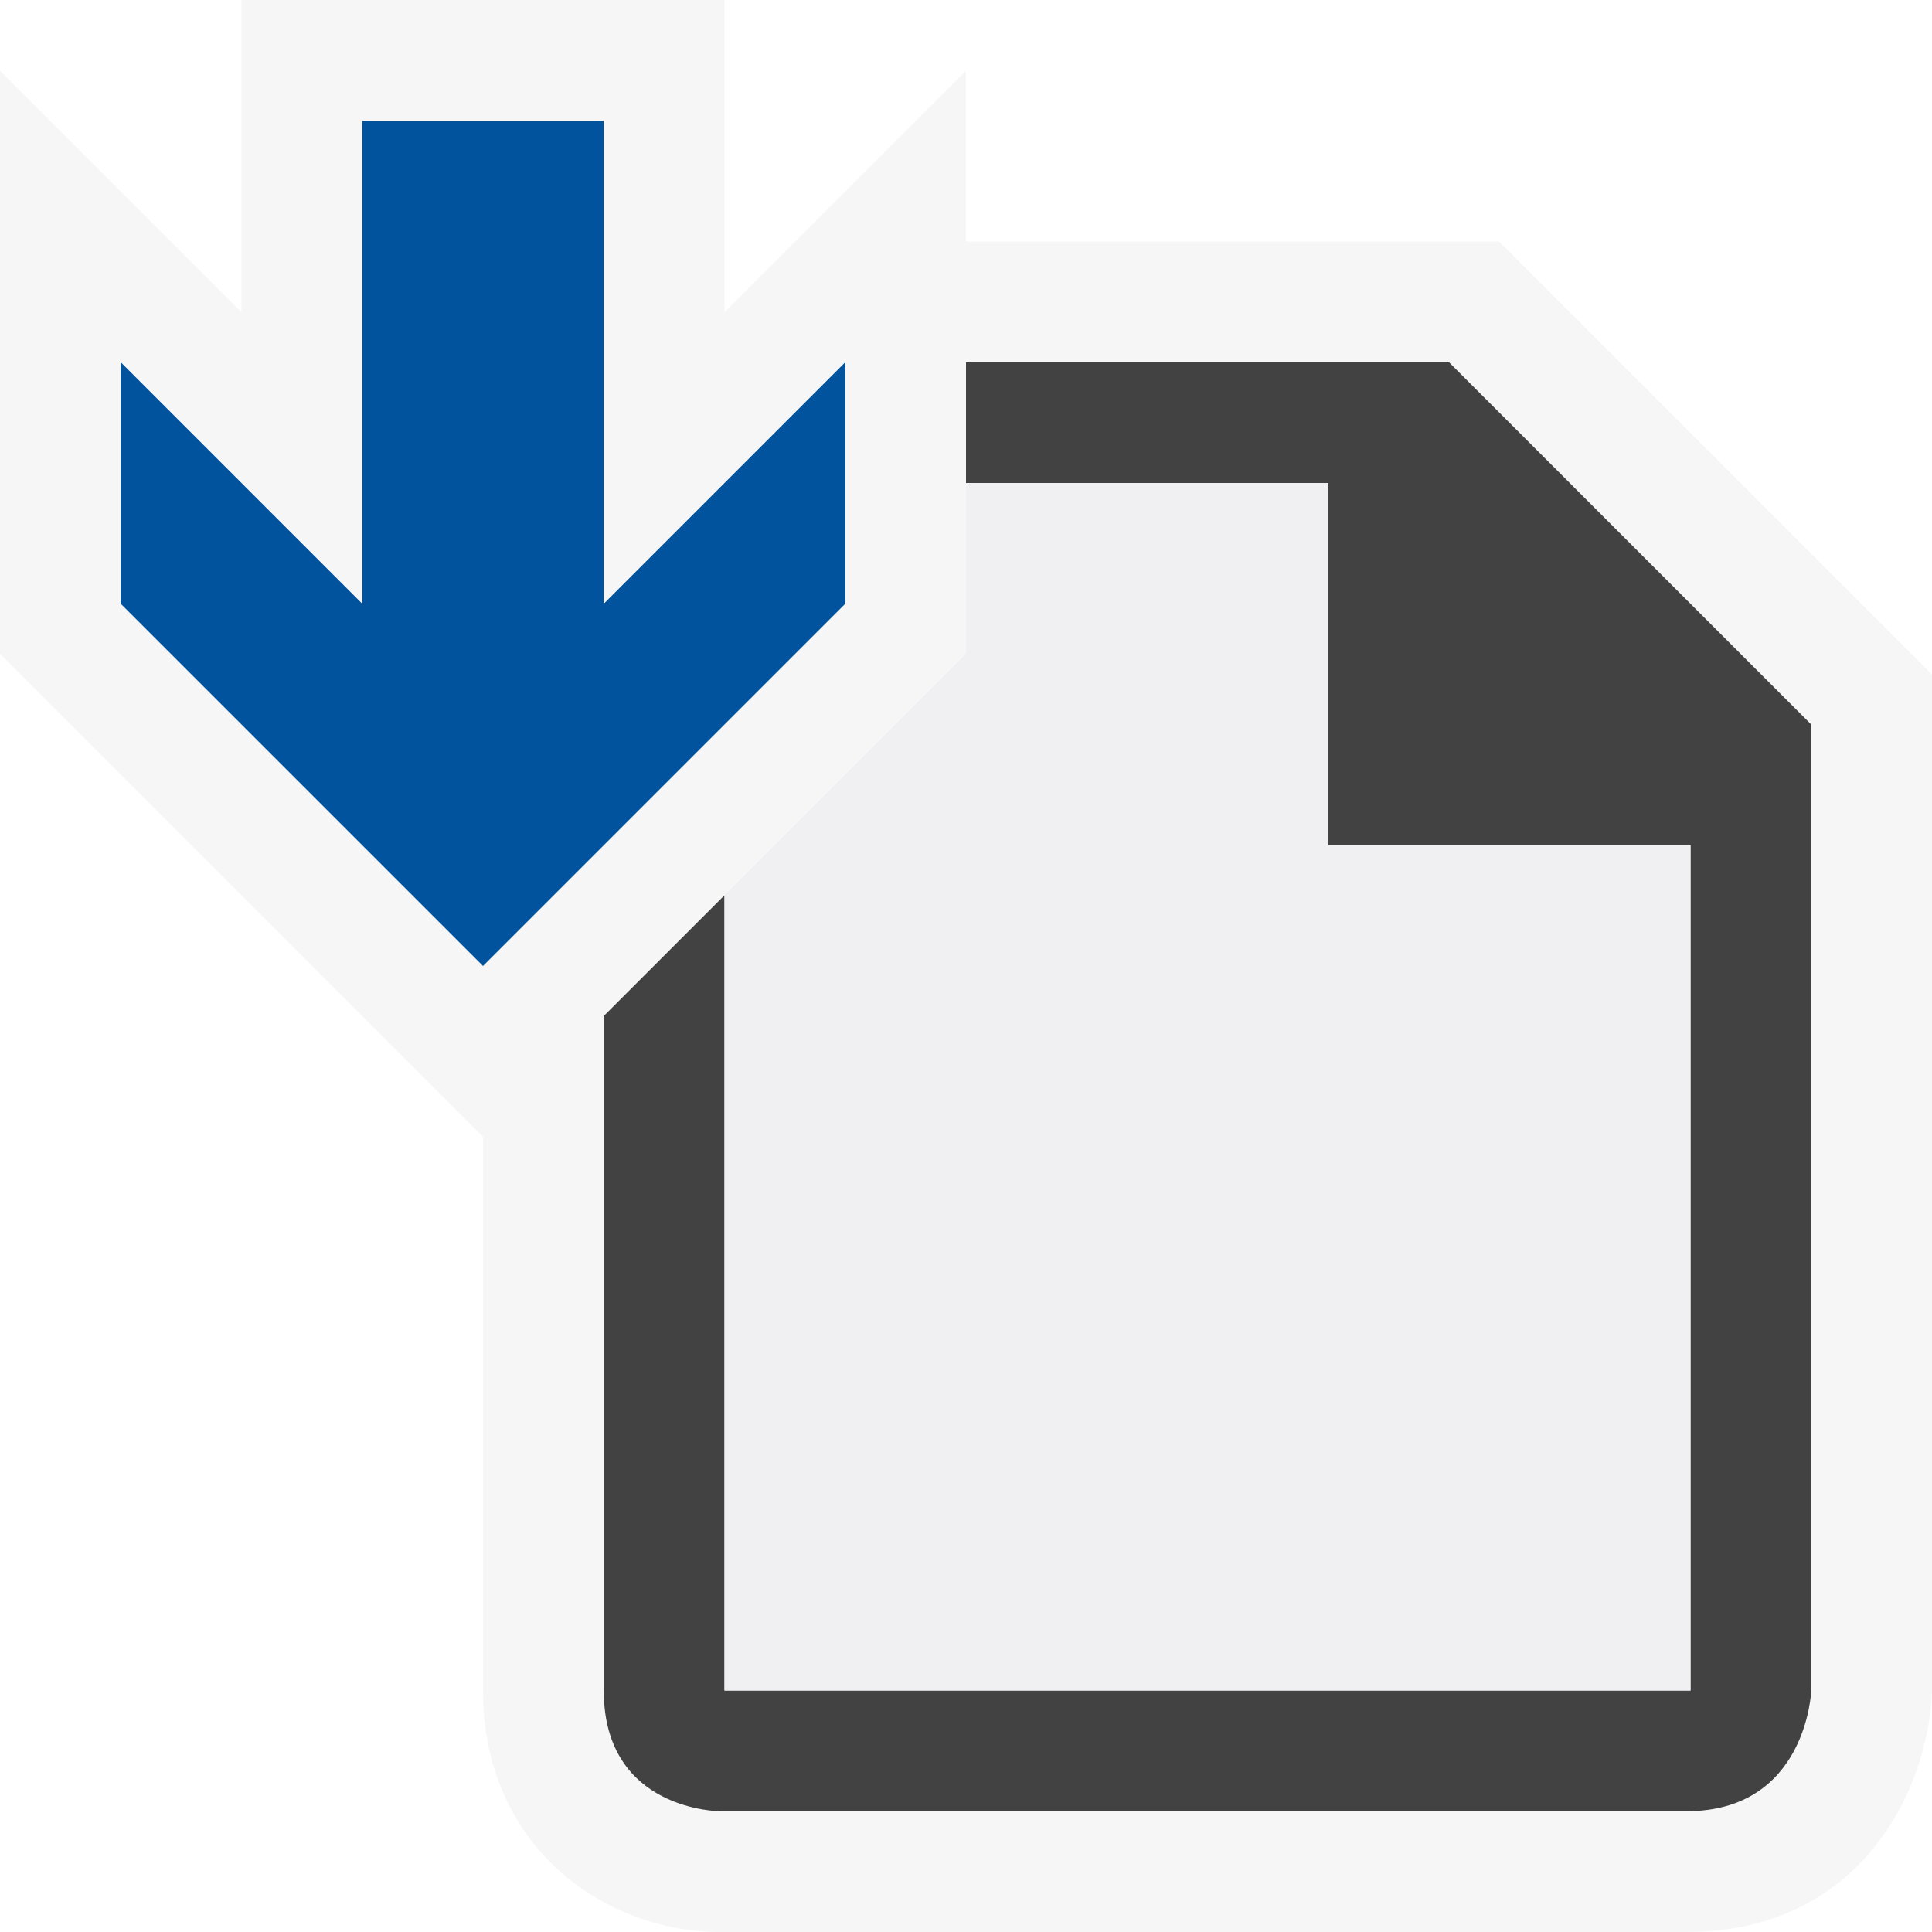
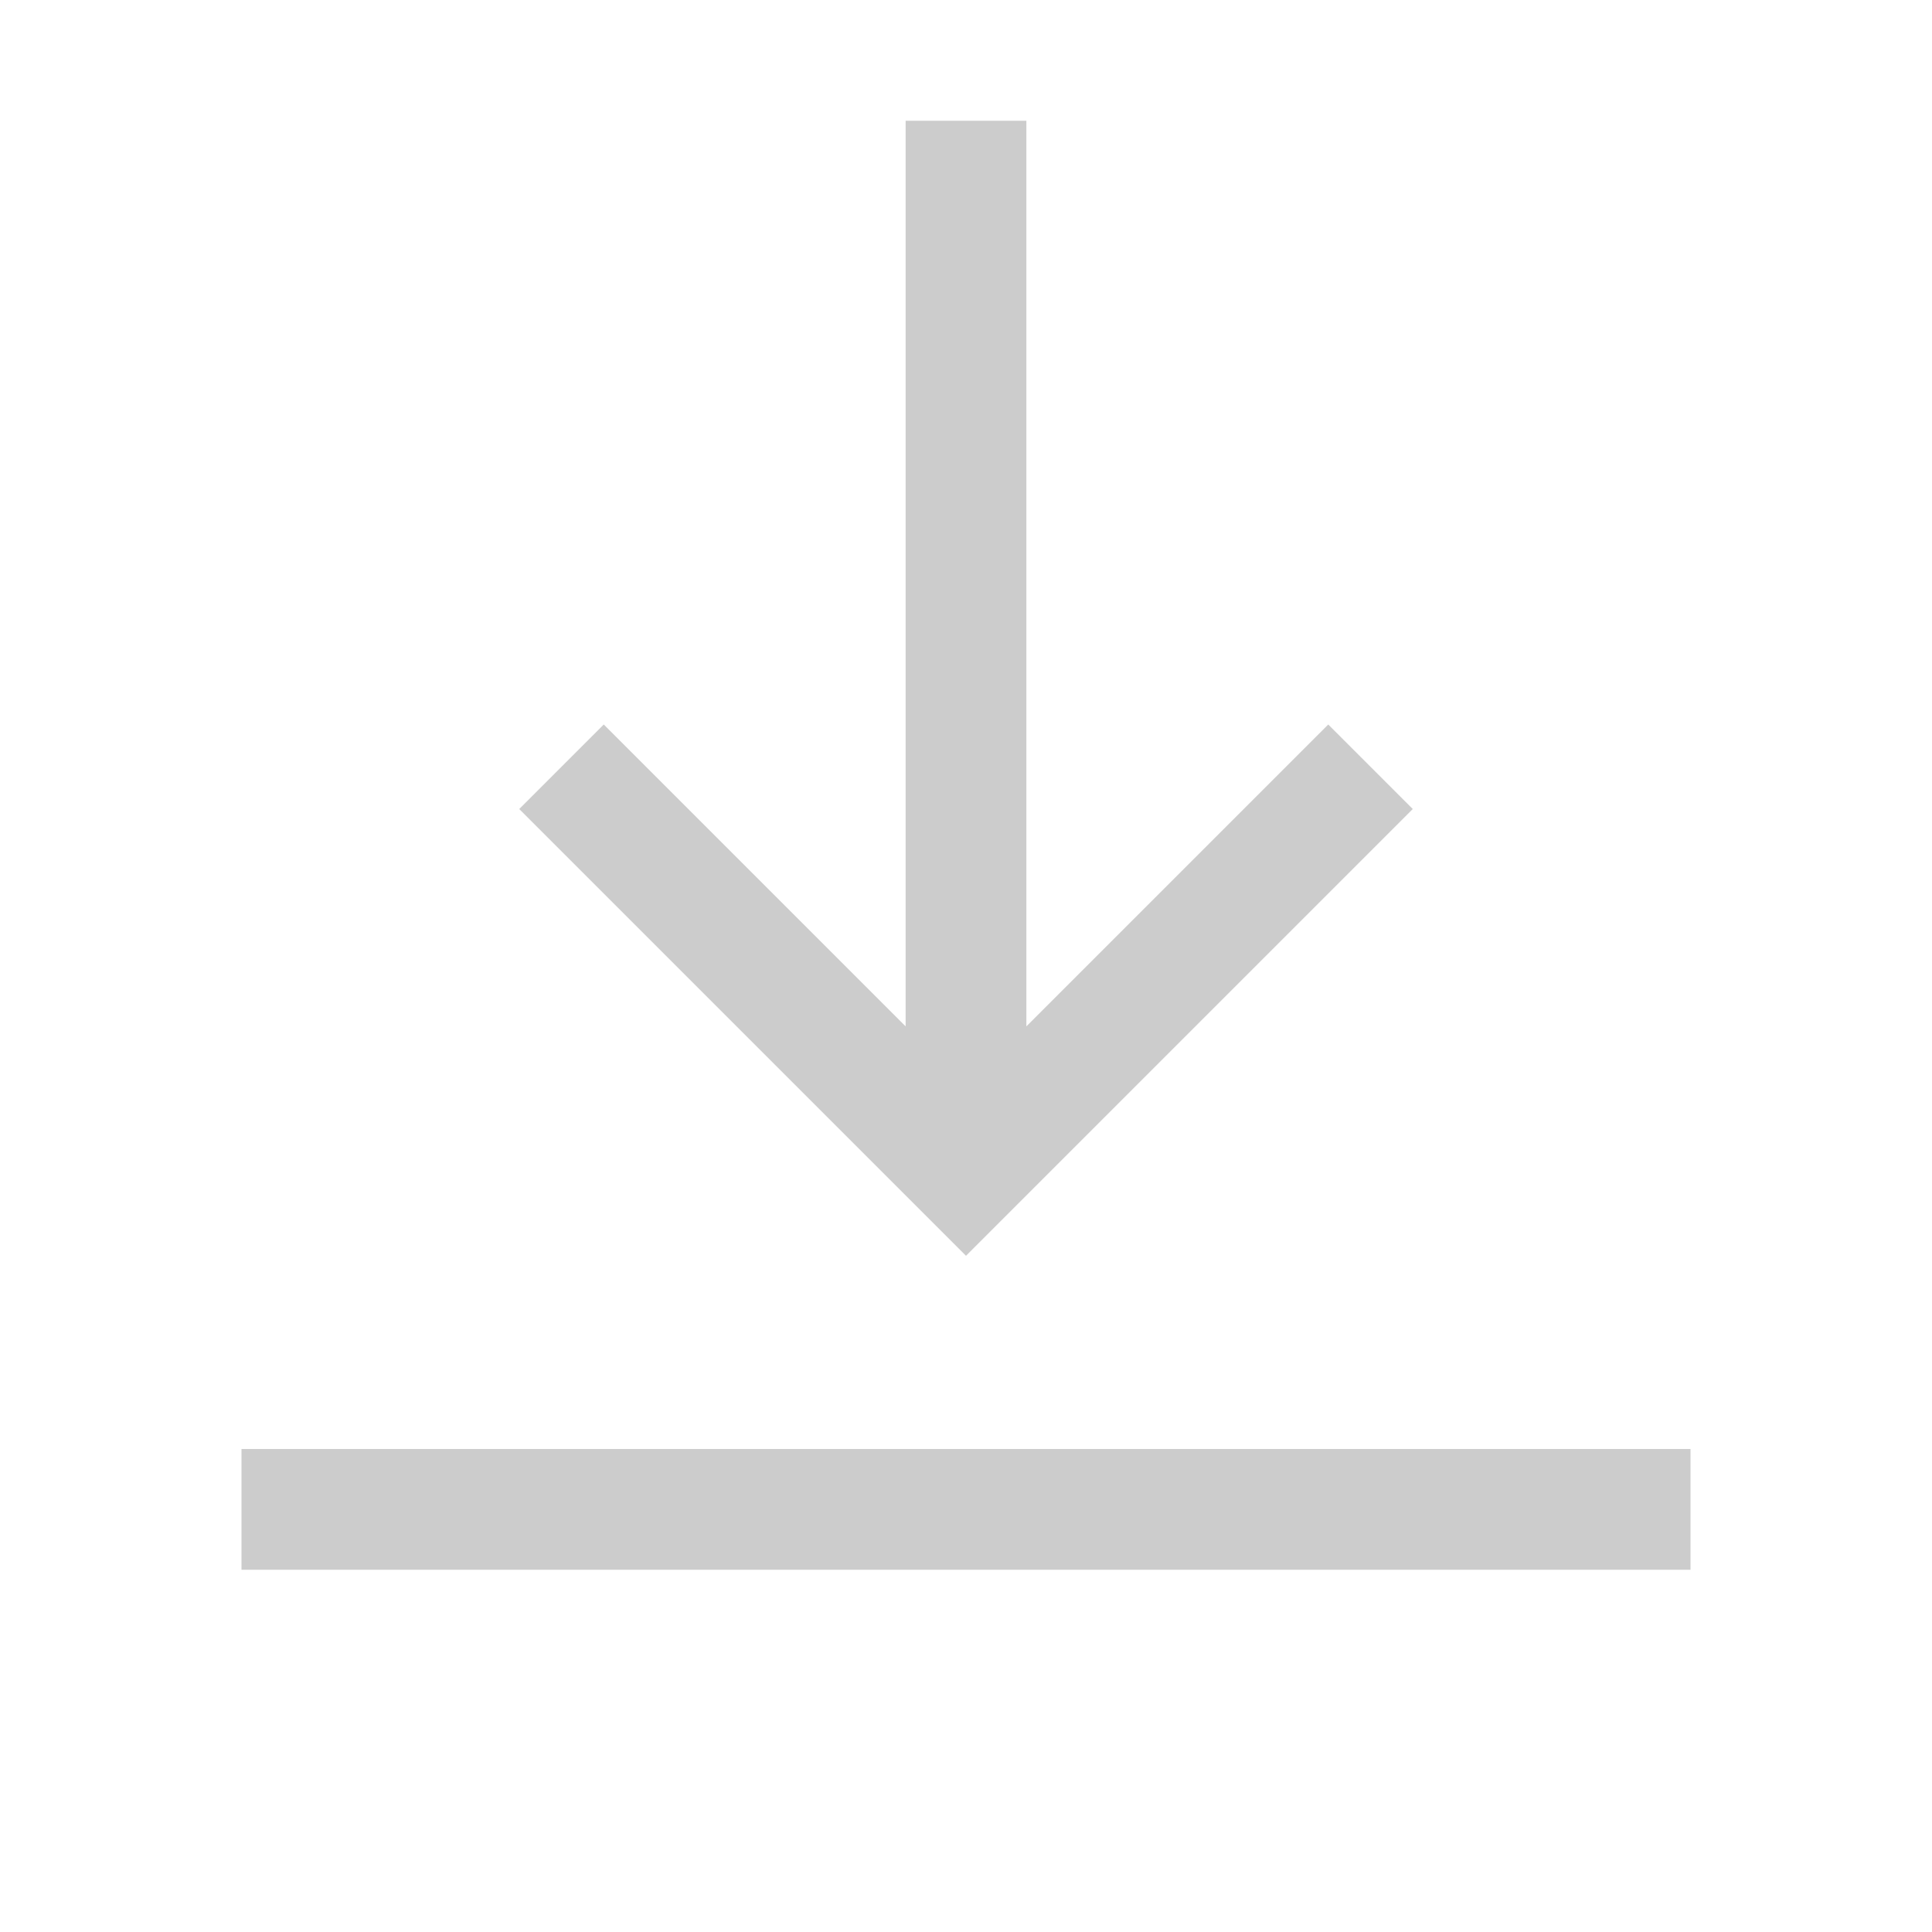
- <svg xmlns="http://www.w3.org/2000/svg" width="16" height="16">
-   <style type="text/css">.icon-canvas-transparent{opacity:0;fill:#F6F6F6;} .icon-vs-out{fill:#F6F6F6;} .icon-vs-bg{fill:#424242;} .icon-vs-fg{fill:#F0EFF1;} .icon-vs-action-blue{fill:#00539C;}</style>
-   <path class="icon-canvas-transparent" d="M16 16h-16v-16h16v16z" id="canvas" />
-   <path class="icon-vs-out" d="M12.414 2h-4.414v-1.414l-2 2v-2.586h-4v2.586l-2-2v4.828l4 4v4.586c0 1.299 1.012 2 1.965 2h8c1.442 0 2.007-1.175 2.035-2v-8.414l-3.586-3.586z" id="outline" />
-   <path class="icon-vs-bg" d="M15 6v8s-.035 1-1.035 1h-8s-.965 0-.965-1v-5.586l1-1v6.586h8v-7h-3v-3h-3v-1h4l3 3z" id="iconBg" />
-   <path class="icon-vs-fg" d="M14 7v7h-8v-6.586l2-2v-1.414h3v3h3z" id="iconFg" />
-   <path class="icon-vs-action-blue" d="M1 3l2 2v-4h2v4l2-2v2l-3 3-3-3v-2z" id="colorAction" />
+ <svg xmlns="http://www.w3.org/2000/svg" width="16" height="16" viewBox="0 0 16 16" fill="currentColor">
+   <path d="M14 12v1H2v-1h12zm-3-6l-2.6 2.6H8.5V1h-1v7.6H7.6L5 6l-.7.7 3.7 3.7 3.7-3.7-.7-.7z" fill="#CCCCCC" />
</svg>
